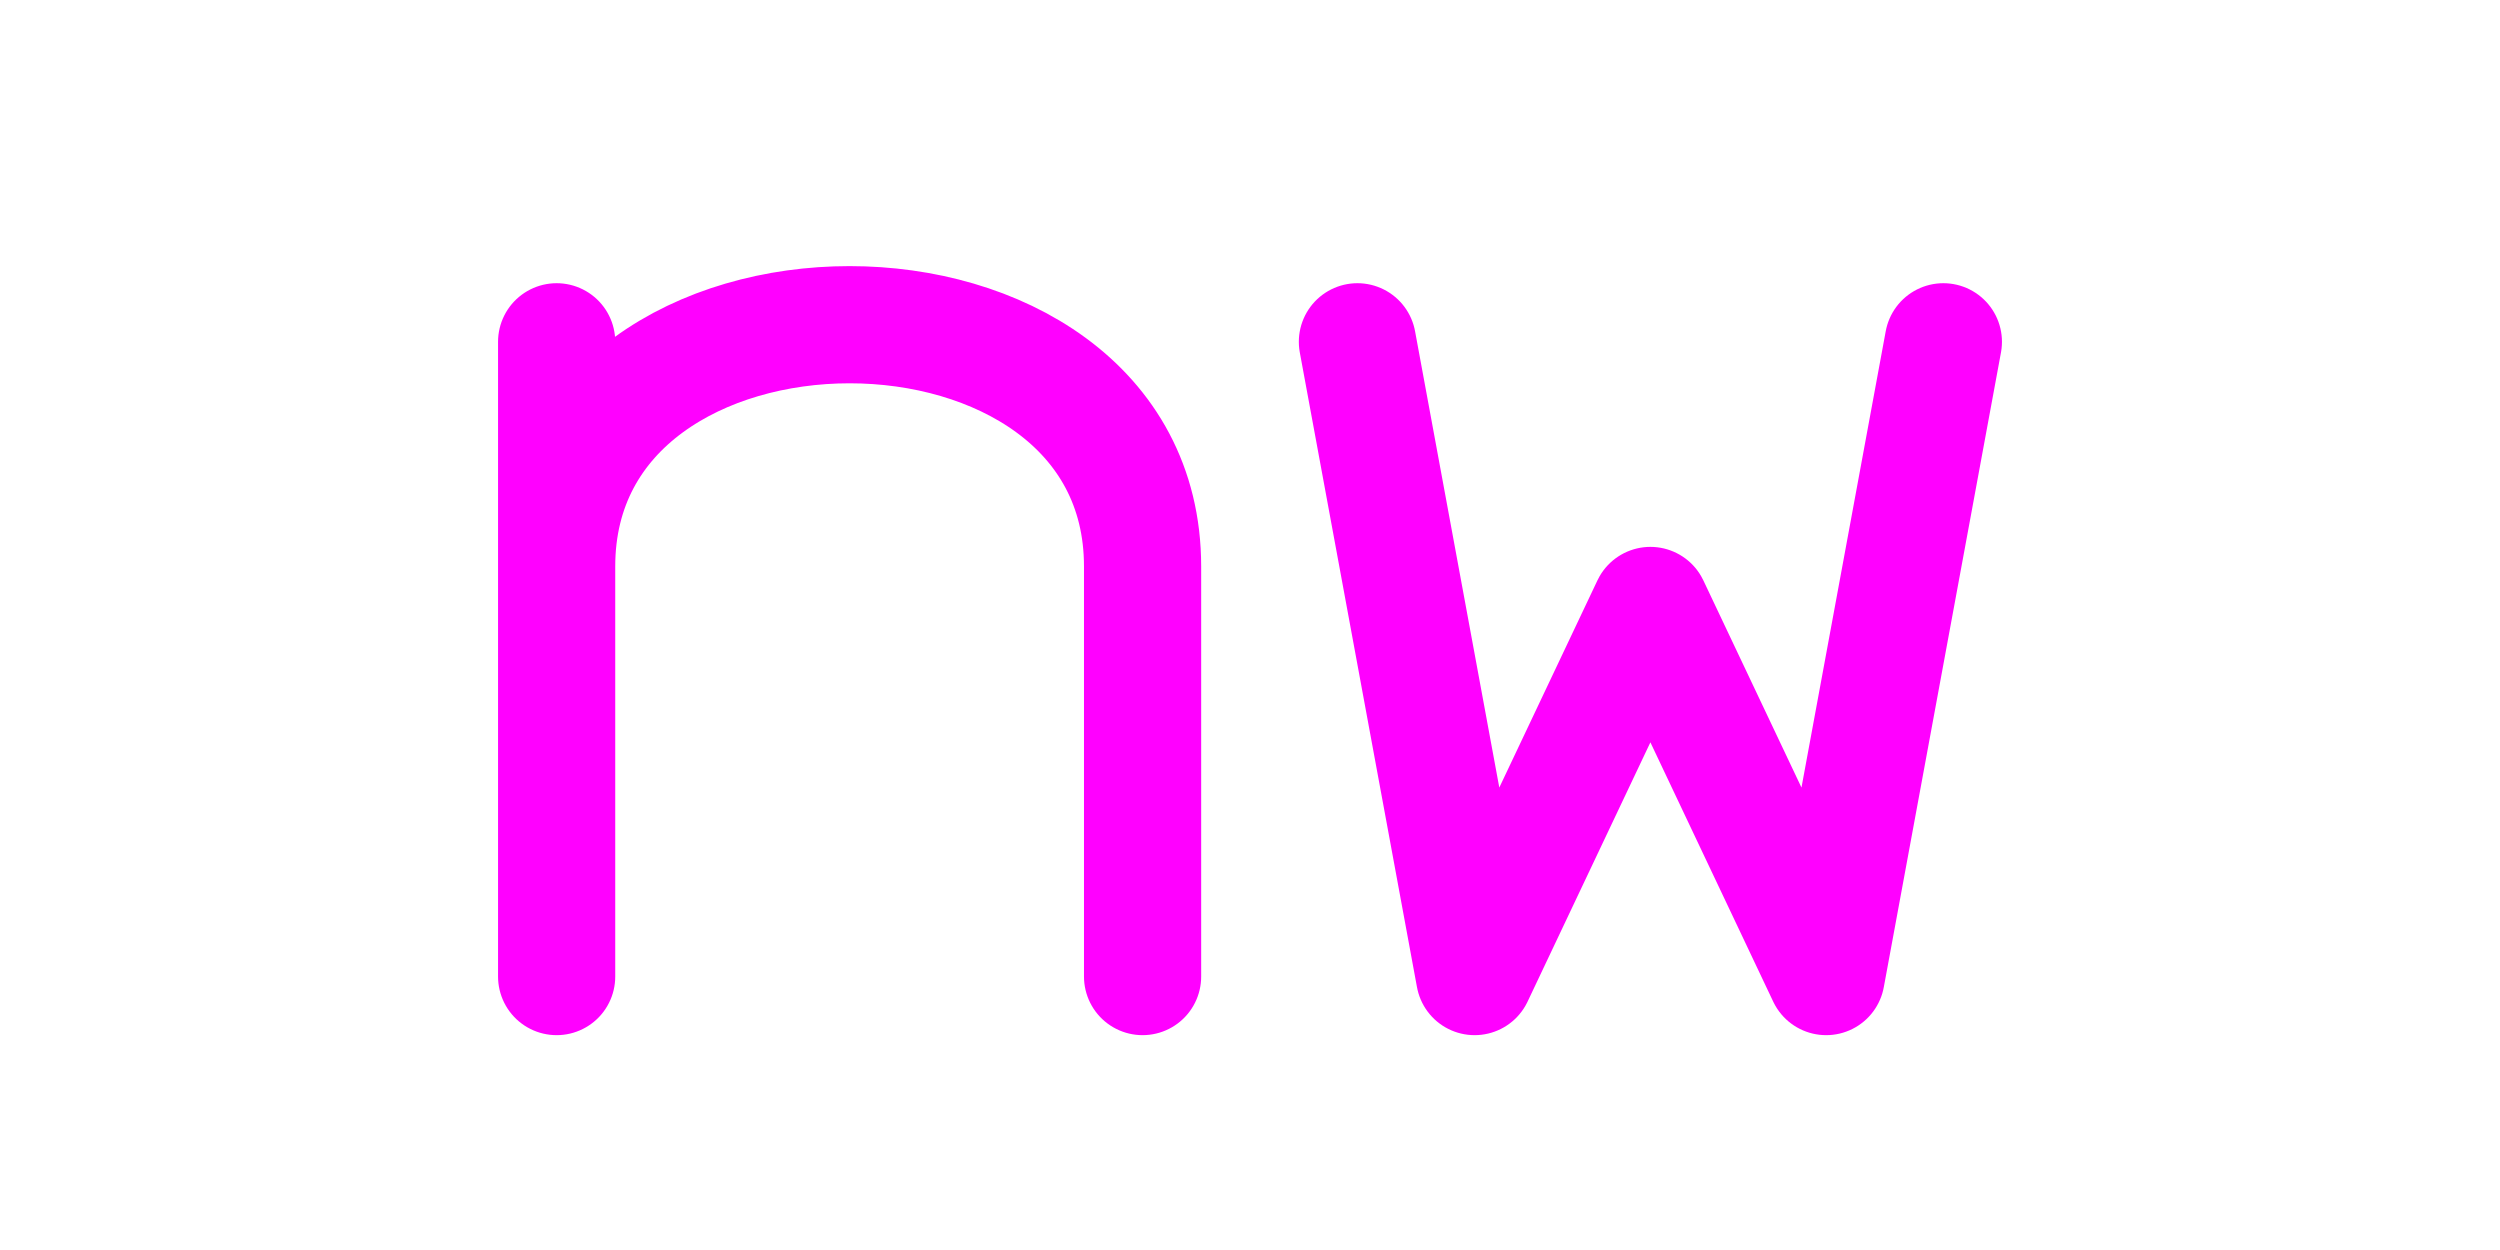
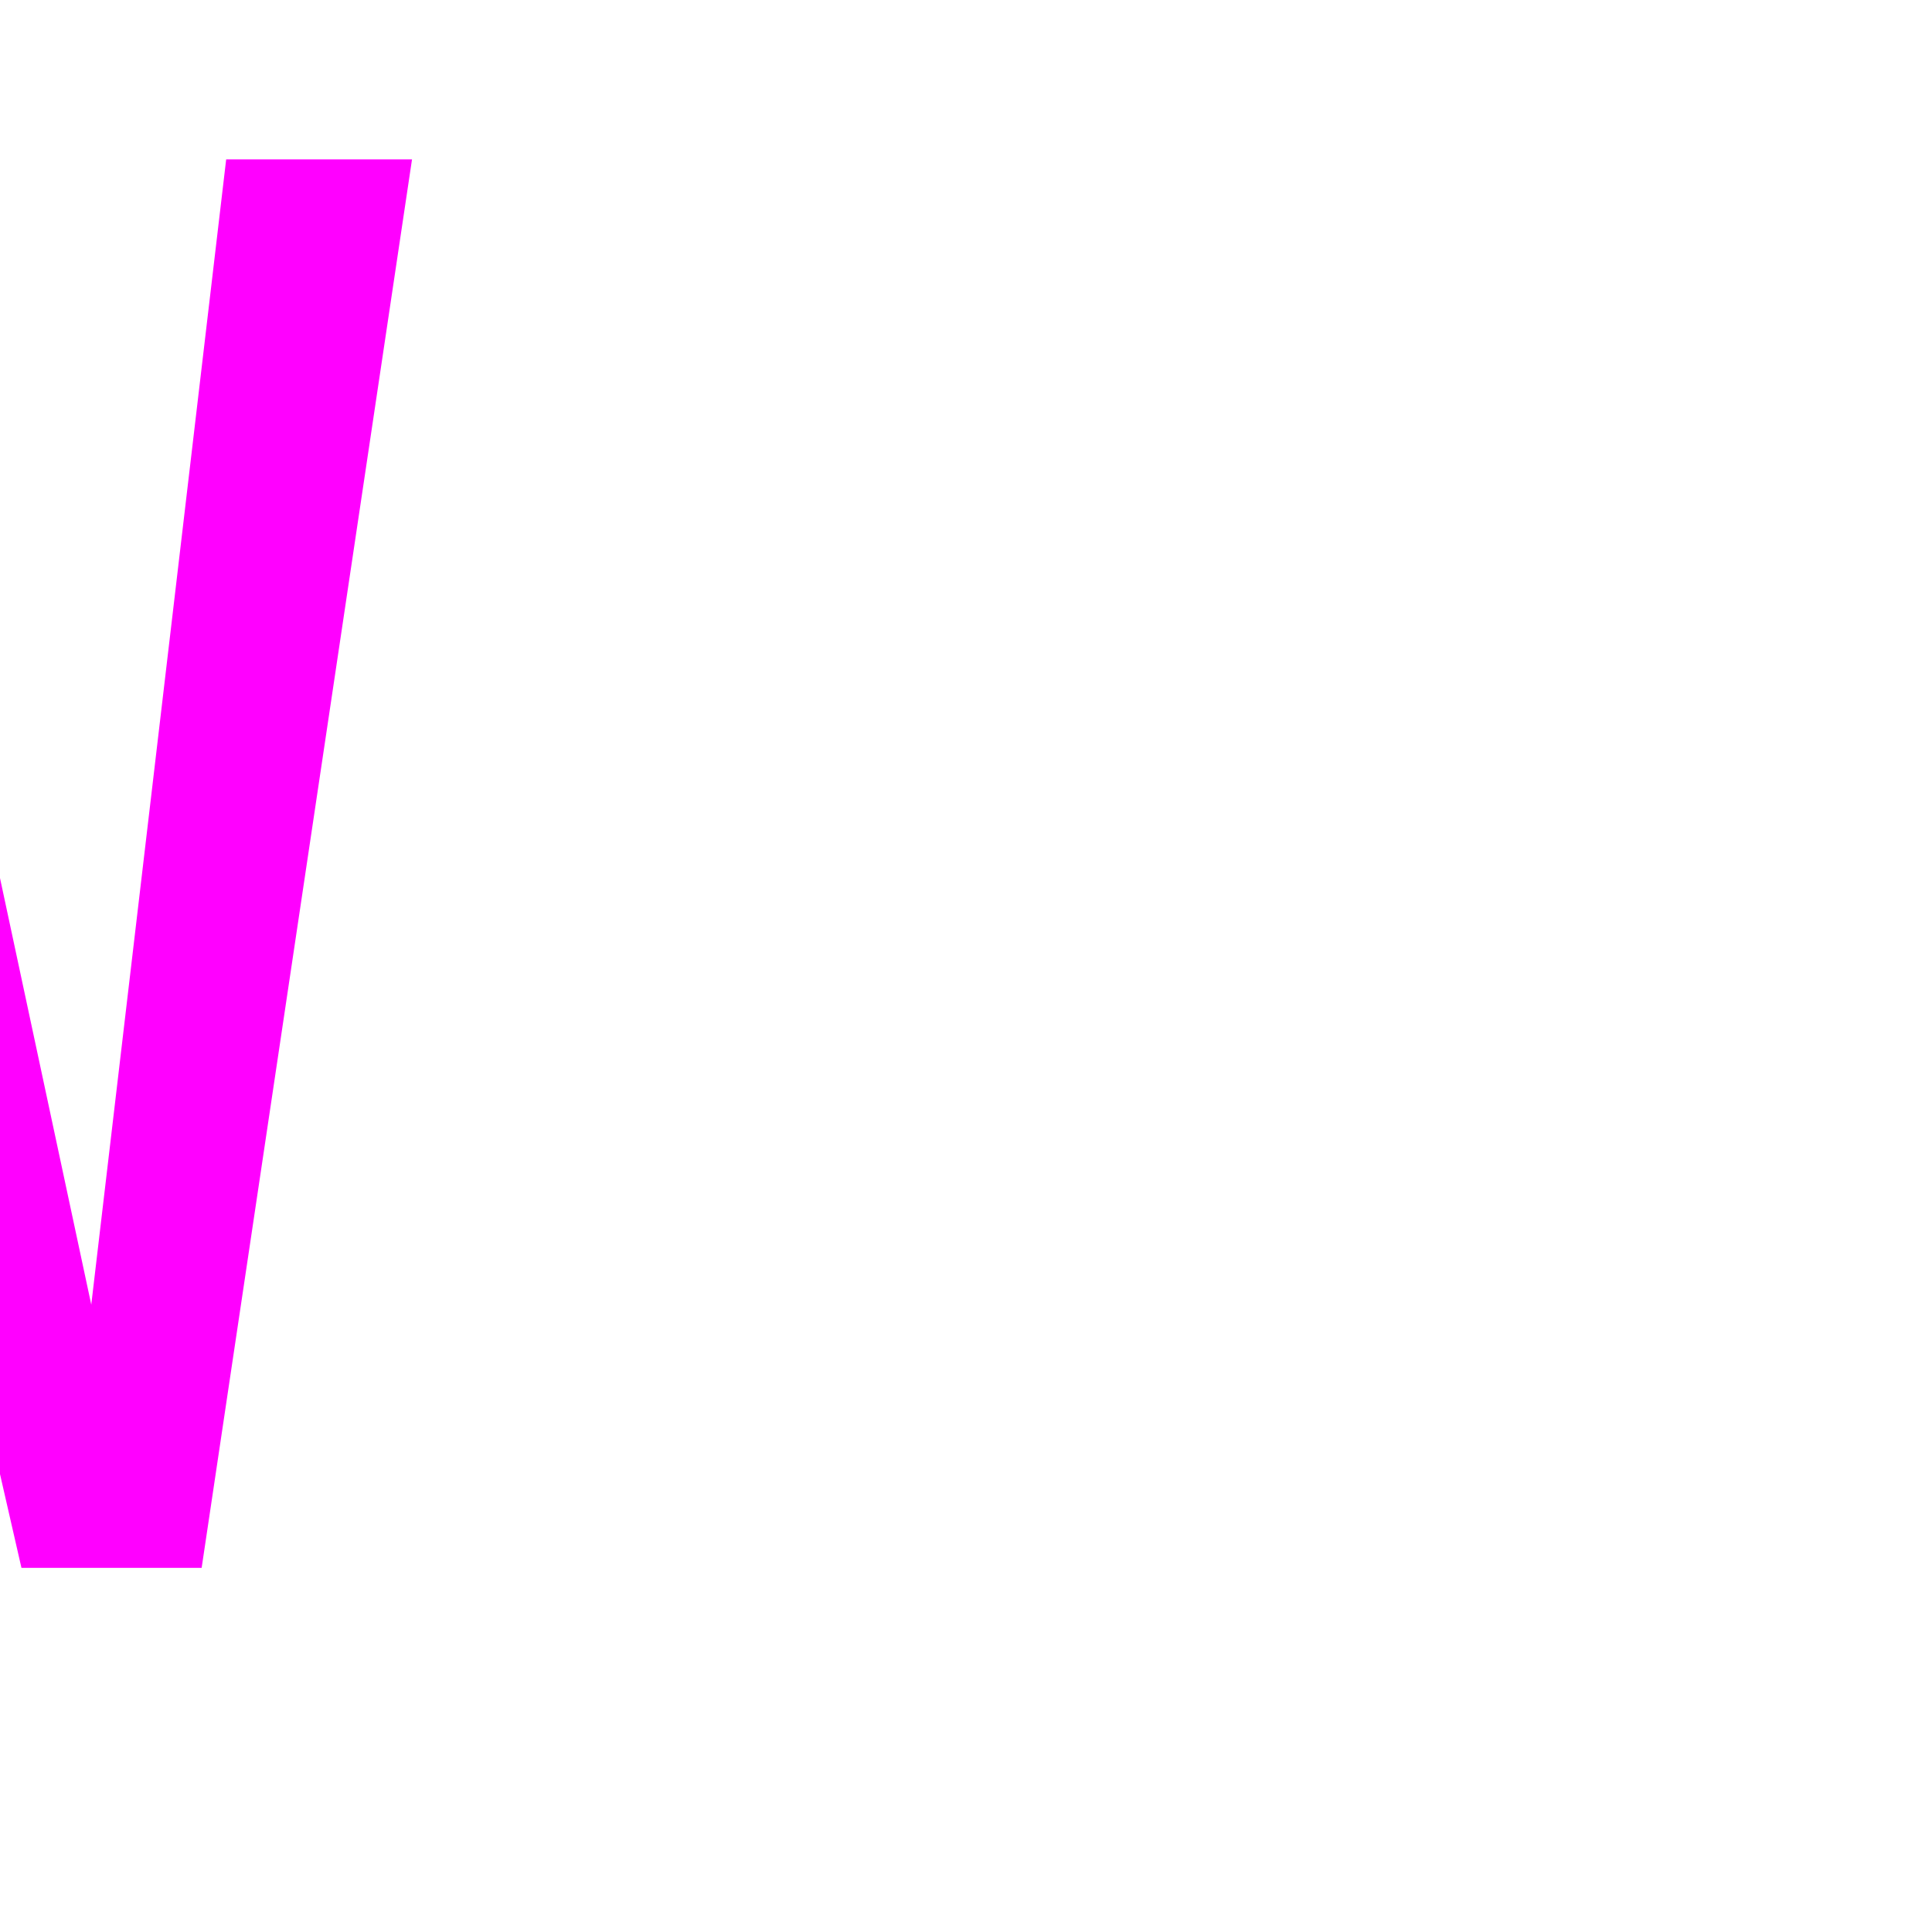
- <svg xmlns="http://www.w3.org/2000/svg" width="256" height="128" viewBox="0 0 256 128">
-   <path d="M0 100V35 M0 58C0 25 60 25 60 58V100" transform="translate(57 0)" fill="none" stroke="#ff00ff" stroke-width="12" stroke-linecap="round" stroke-linejoin="round" />
-   <path d="M0 35L12 100L30 62L48 100L60 35" transform="translate(139 0)" fill="none" stroke="#ff00ff" stroke-width="12" stroke-linecap="round" stroke-linejoin="round" />
+ <svg xmlns="http://www.w3.org/2000/svg" width="32" height="32" viewBox="0 0 32 32" shape-rendering="crispEdges" version="1.1" id="svg7">
+   <defs id="defs7" />
+   <text xml:space="preserve" style="font-size:32px;line-height:normal;font-family:Inconsolata;-inkscape-font-specification:Inconsolata;text-align:center;text-decoration-color:#000000;writing-mode:lr-tb;direction:ltr;text-anchor:middle;fill:#ff00ff;stroke-linejoin:bevel" x="16.456" y="25.969" id="text7">
+     <tspan id="tspan7" x="16.456" y="25.969">NW</tspan>
+   </text>
</svg>
